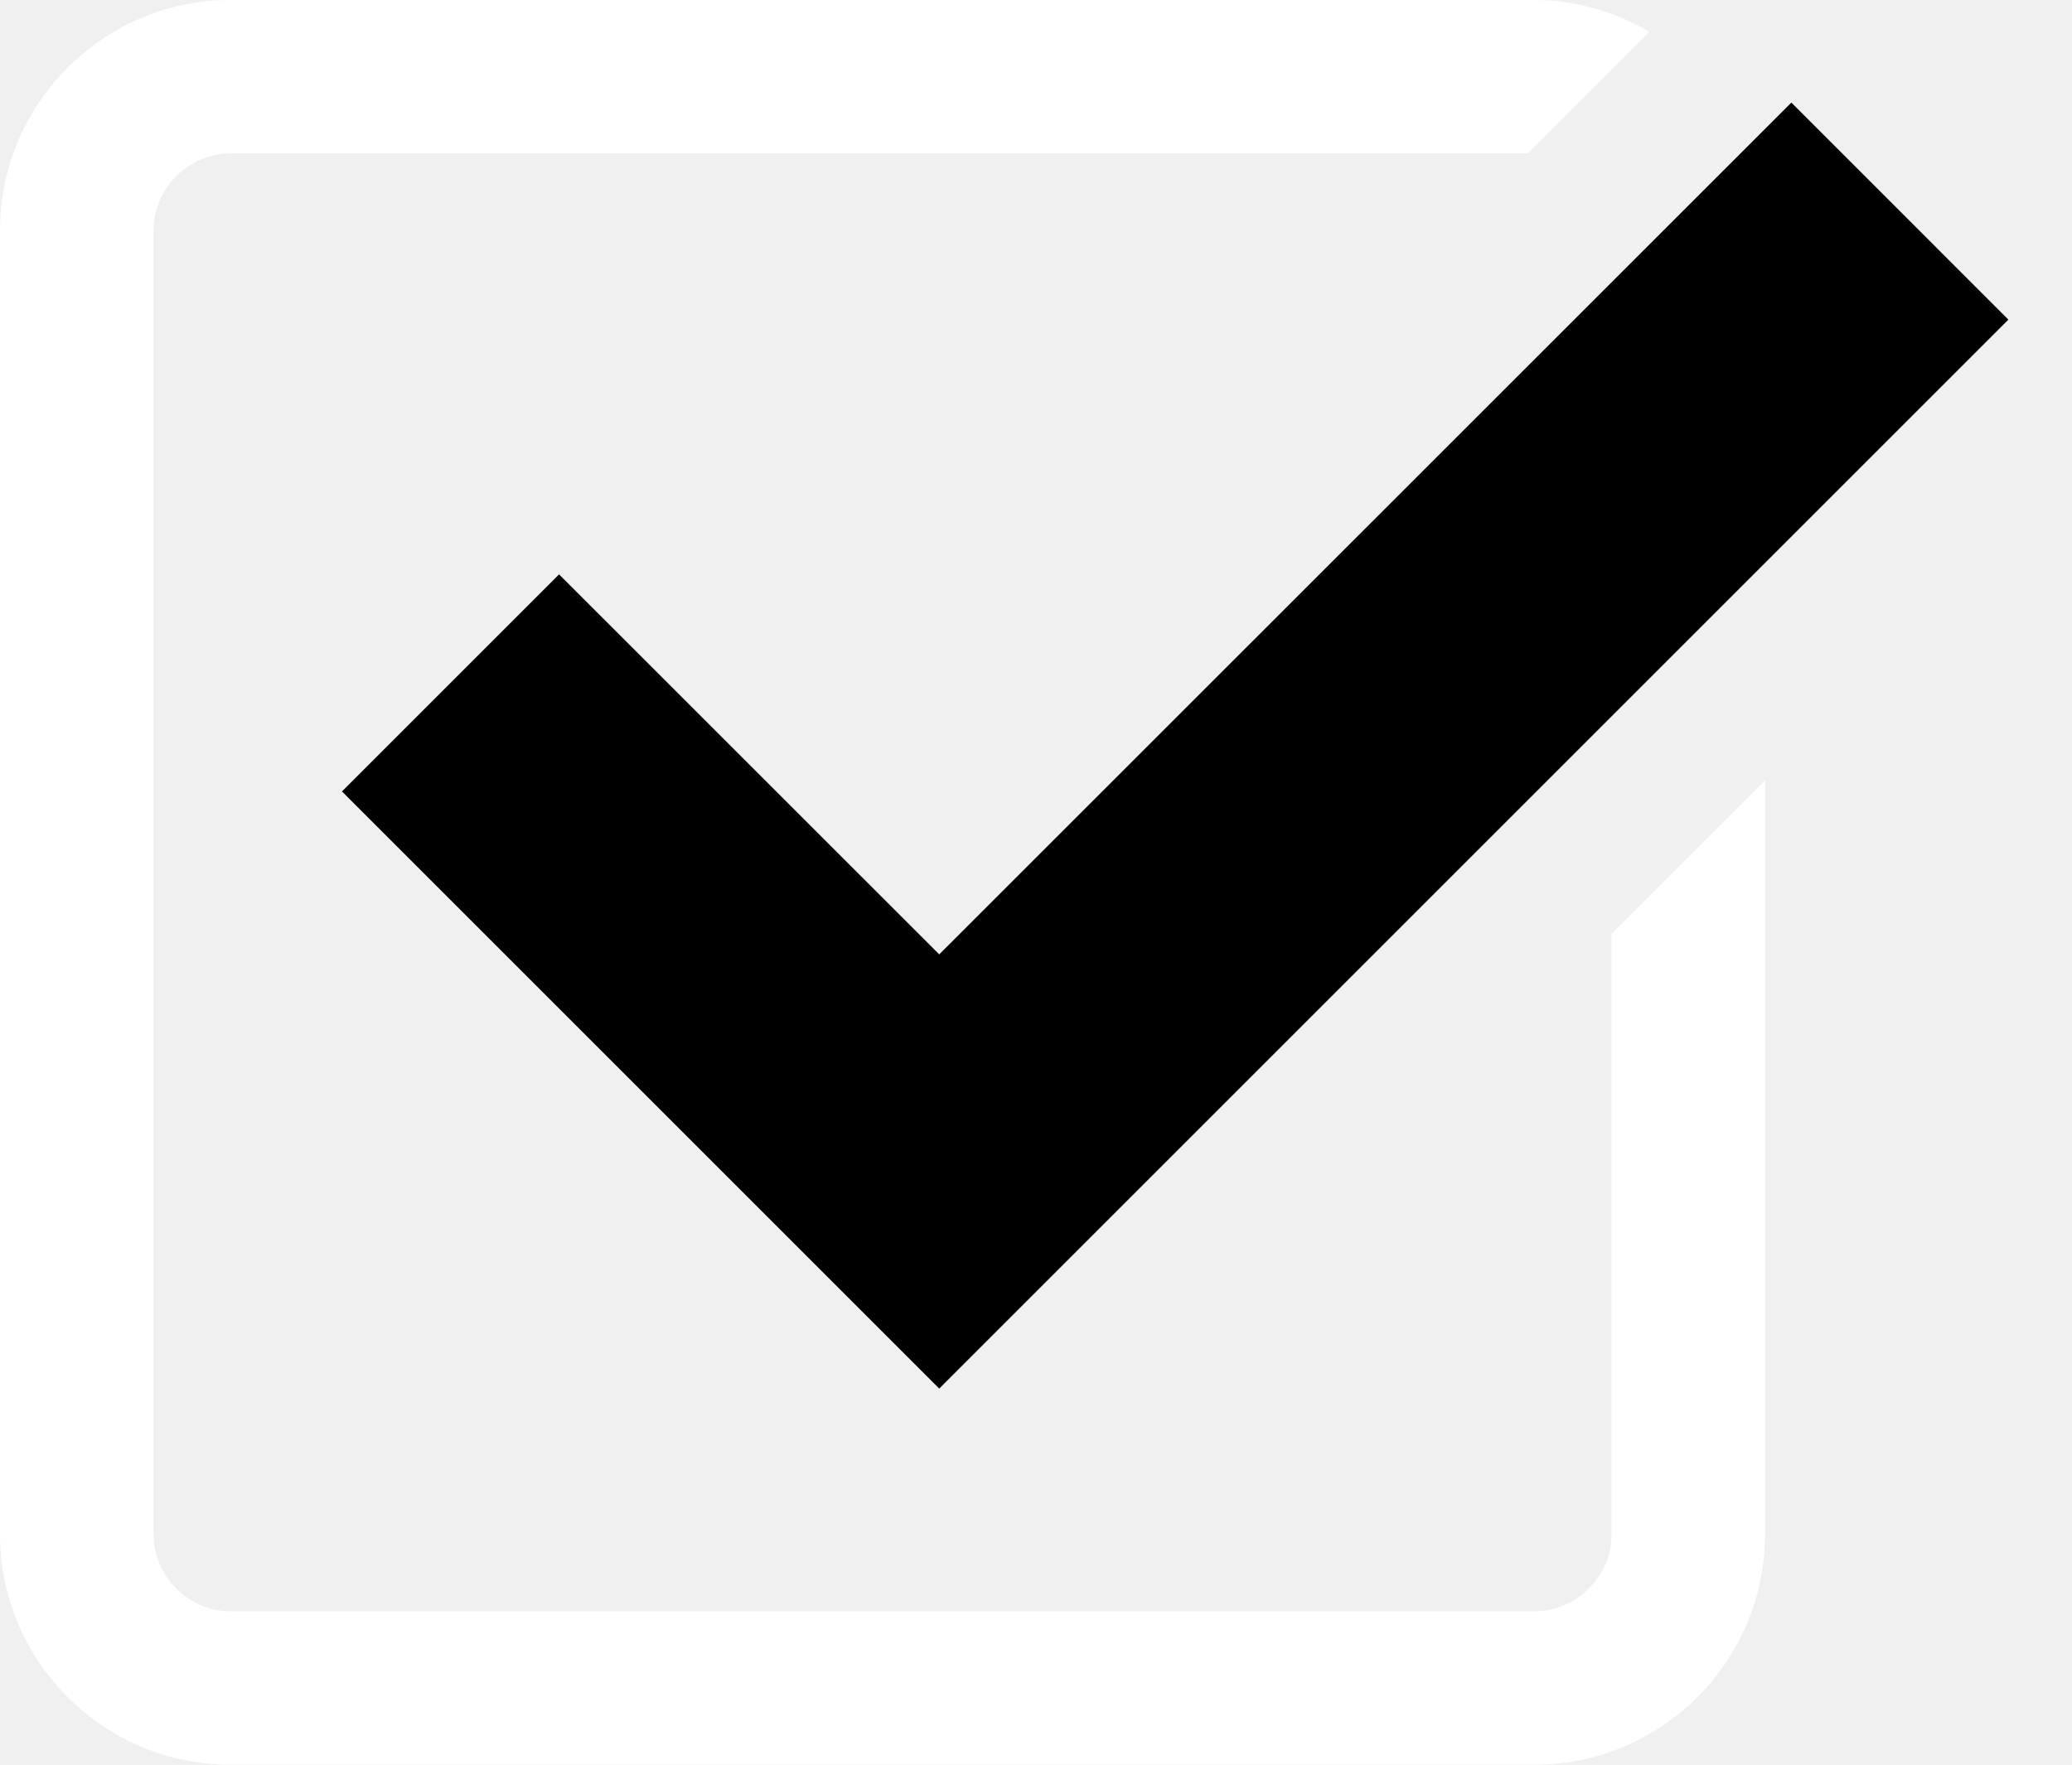
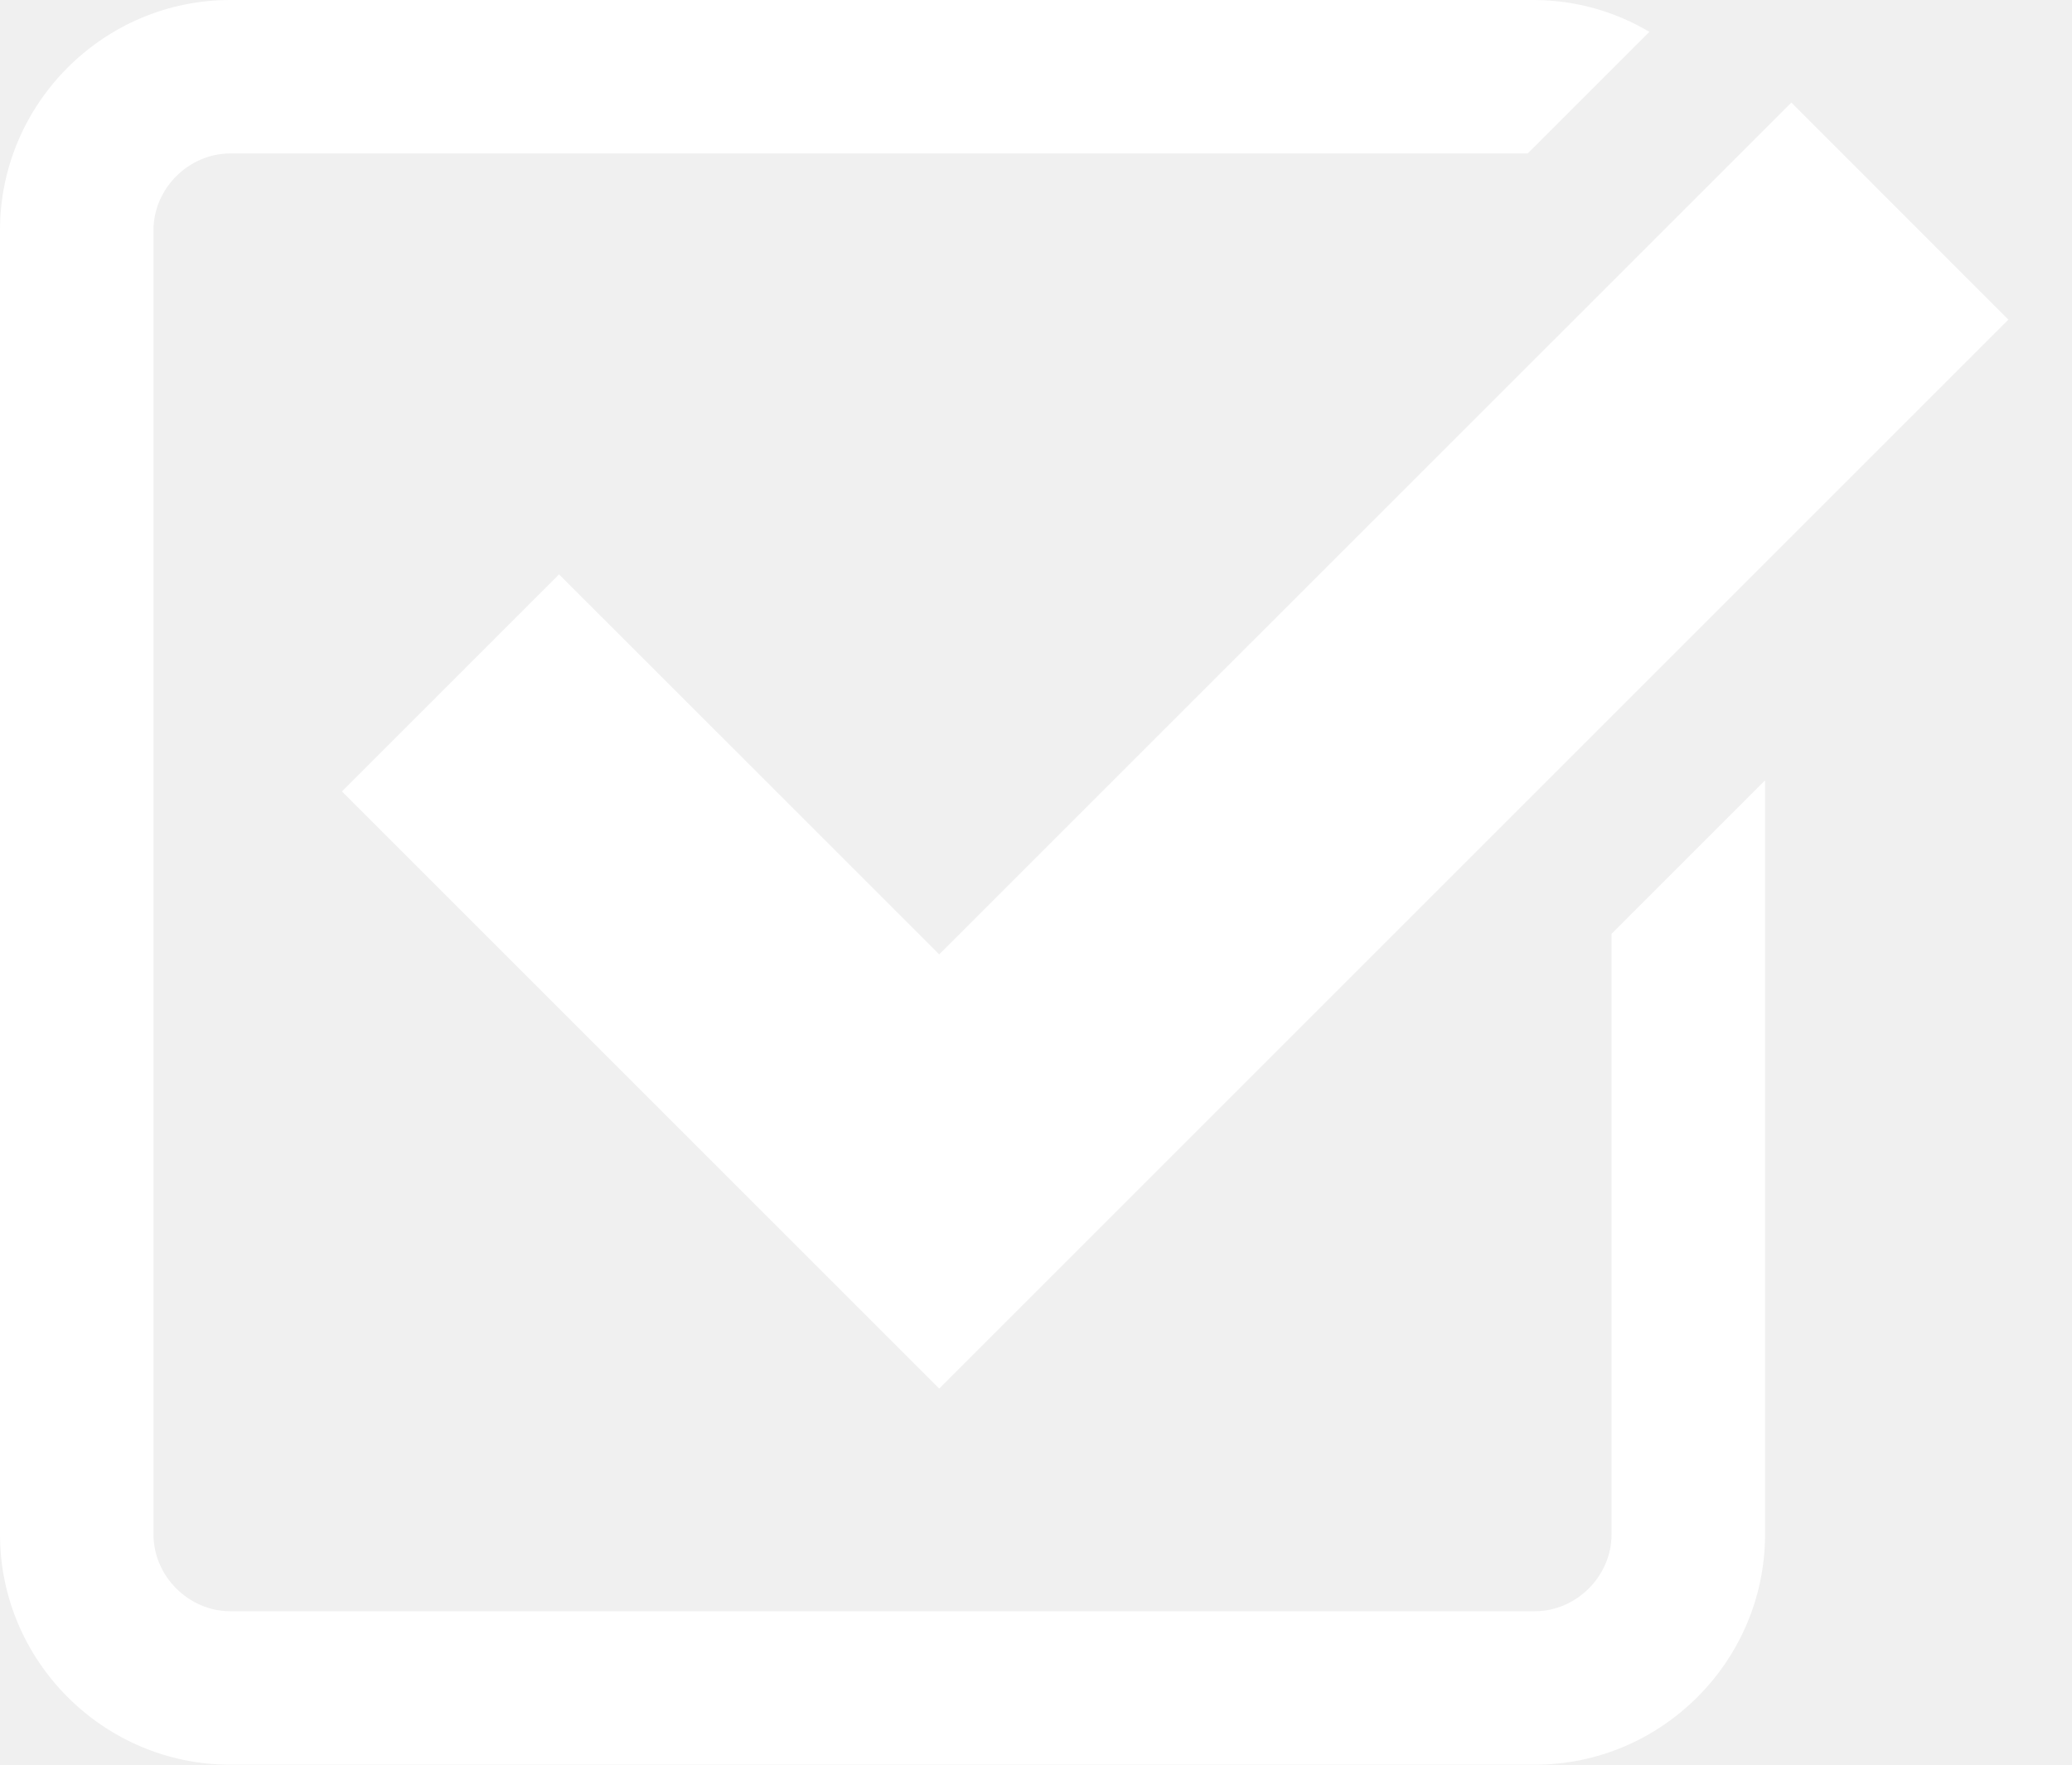
<svg xmlns="http://www.w3.org/2000/svg" width="27" height="23" viewBox="0 0 27 23">
-   <path fill="#000000" d="M7.285 7.486l-2.829 2.829 7.783 7.783L26.171 4.166l-2.828-2.829-11.104 11.102z" />
+   <path fill="#FFFFFF" d="M7.285 7.486l-2.829 2.829 7.783 7.783L26.171 4.166l-2.828-2.829-11.104 11.102z" />
  <path fill="#FFFFFF" d="M21 20c0 .542-.458 1-1 1H3c-.542 0-1-.458-1-1V3c0-.542.458-1 1-1h16.908L21.493.415A2.96 2.96 0 0 0 20 0H3C1.35 0 0 1.35 0 3v17c0 1.65 1.35 3 3 3h17c1.65 0 3-1.35 3-3v-9.829l-2 2V20z" />
</svg>
